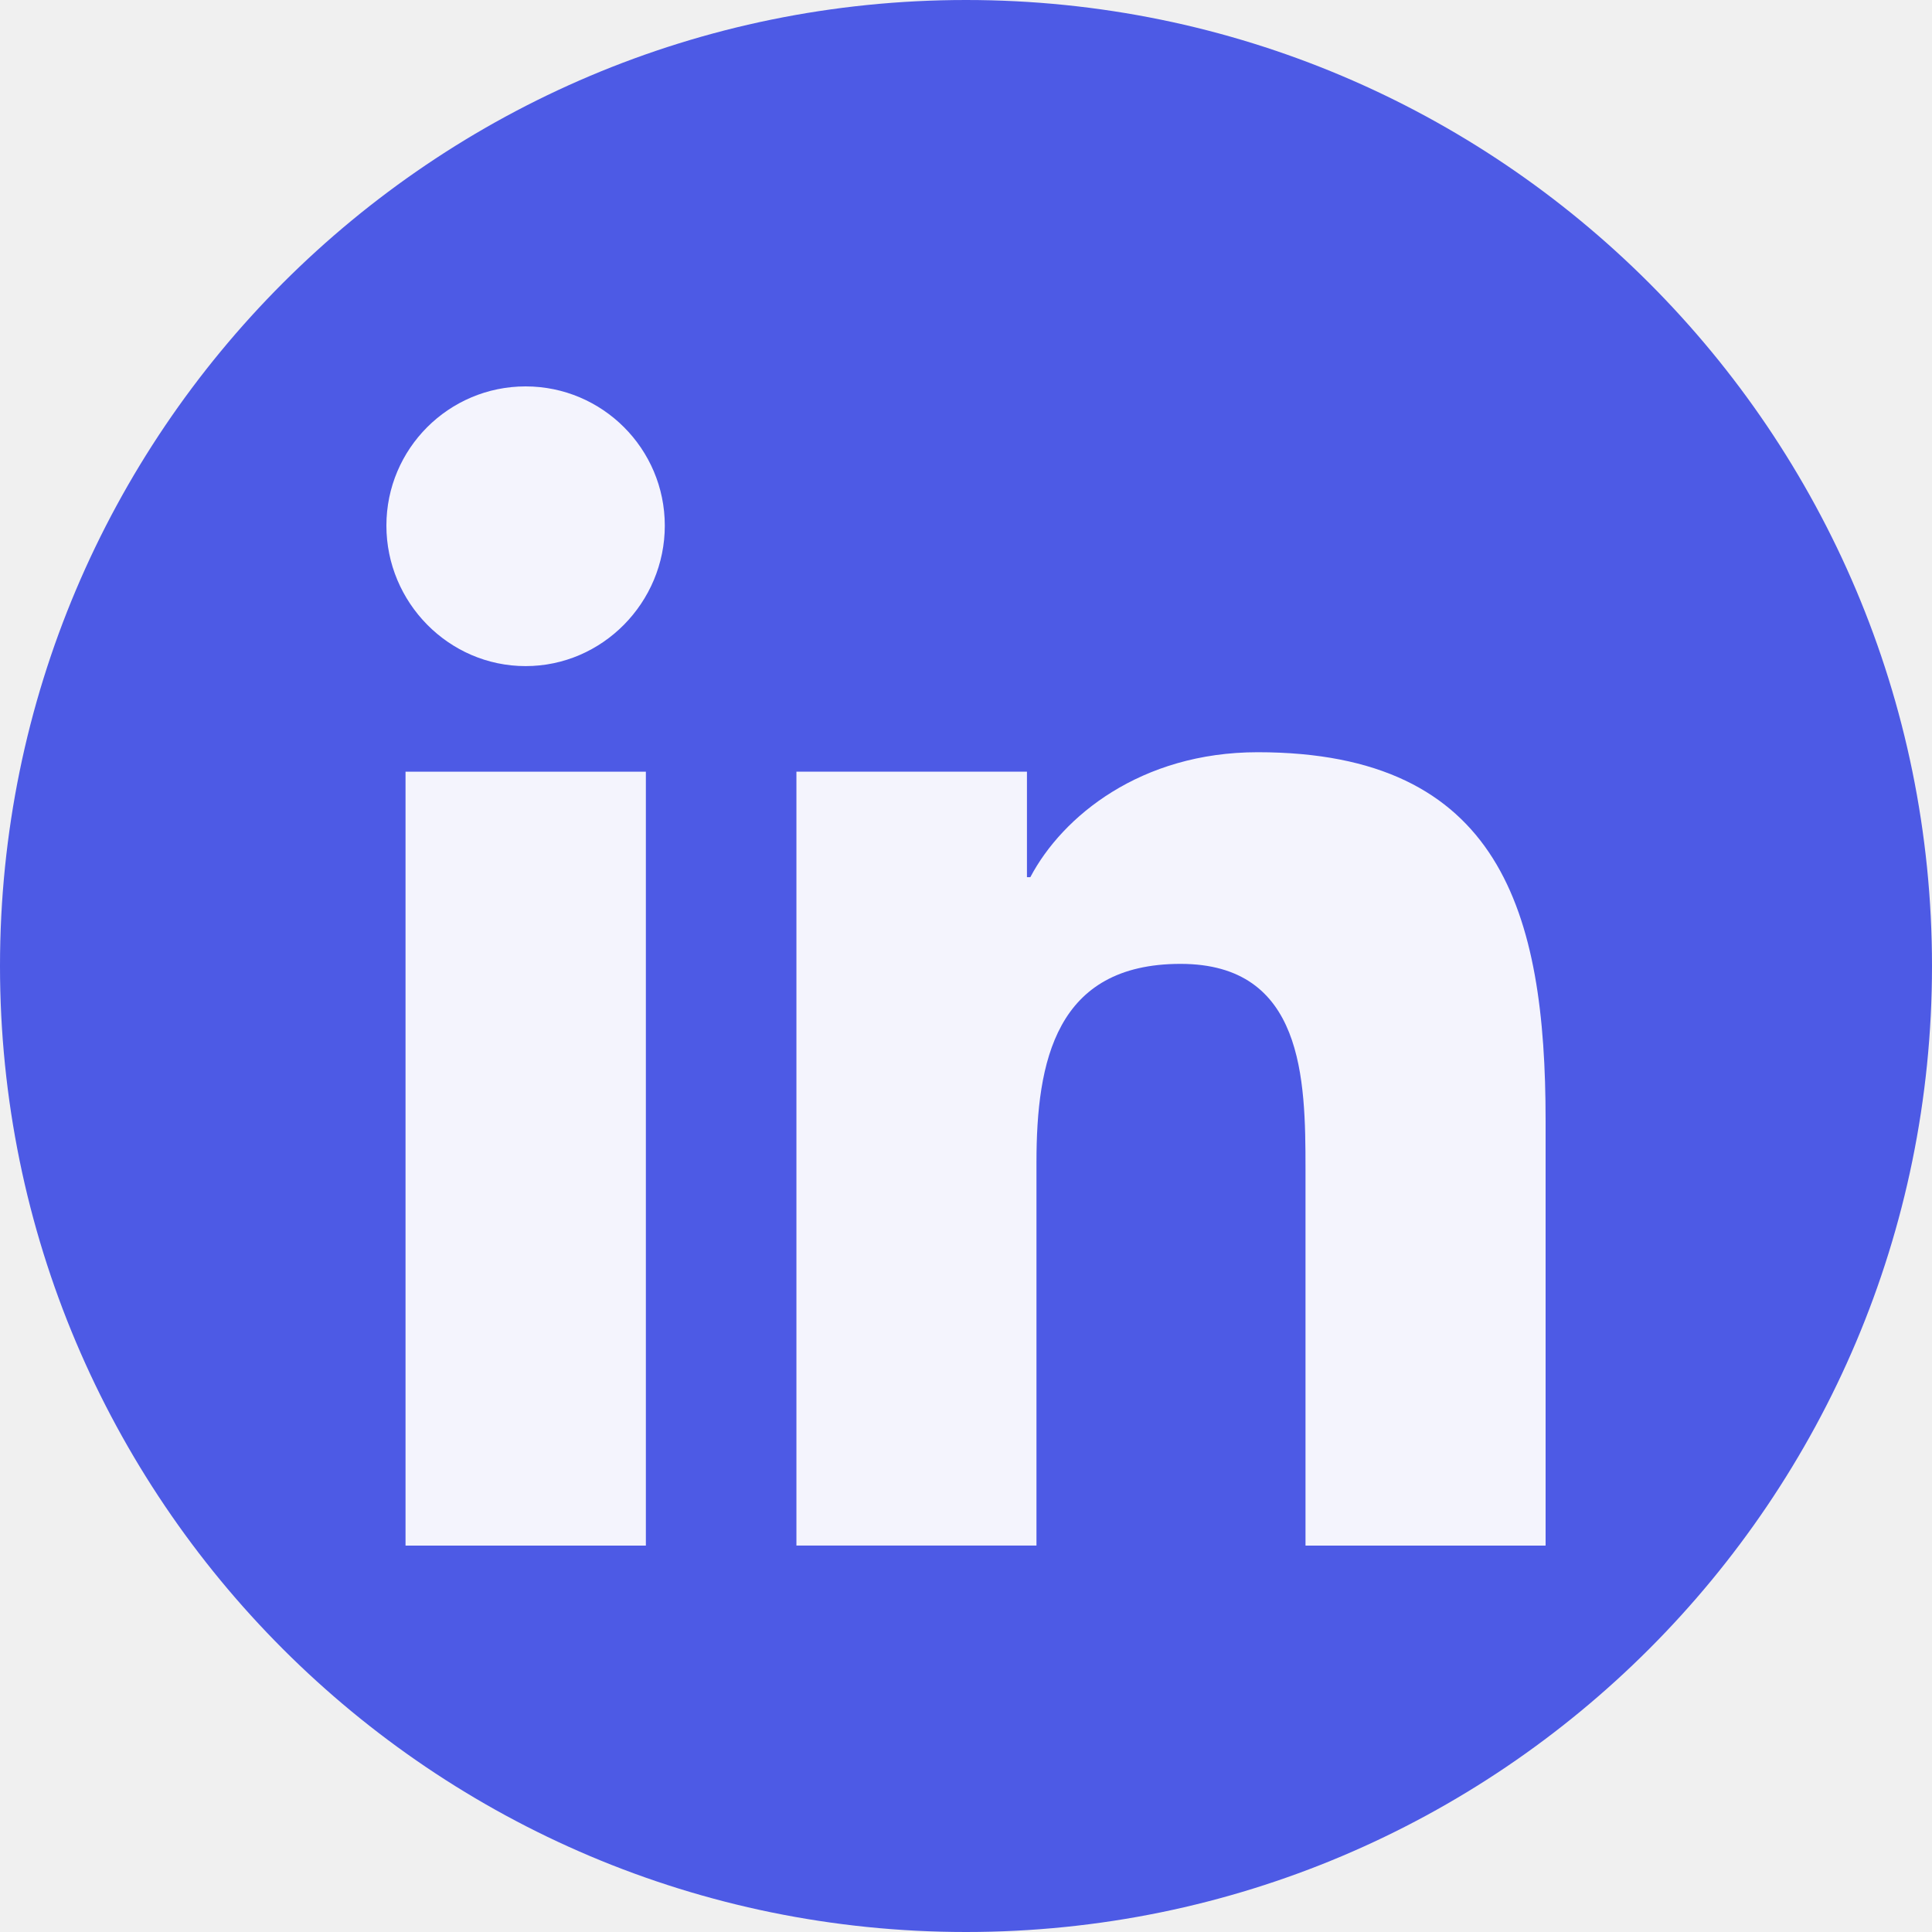
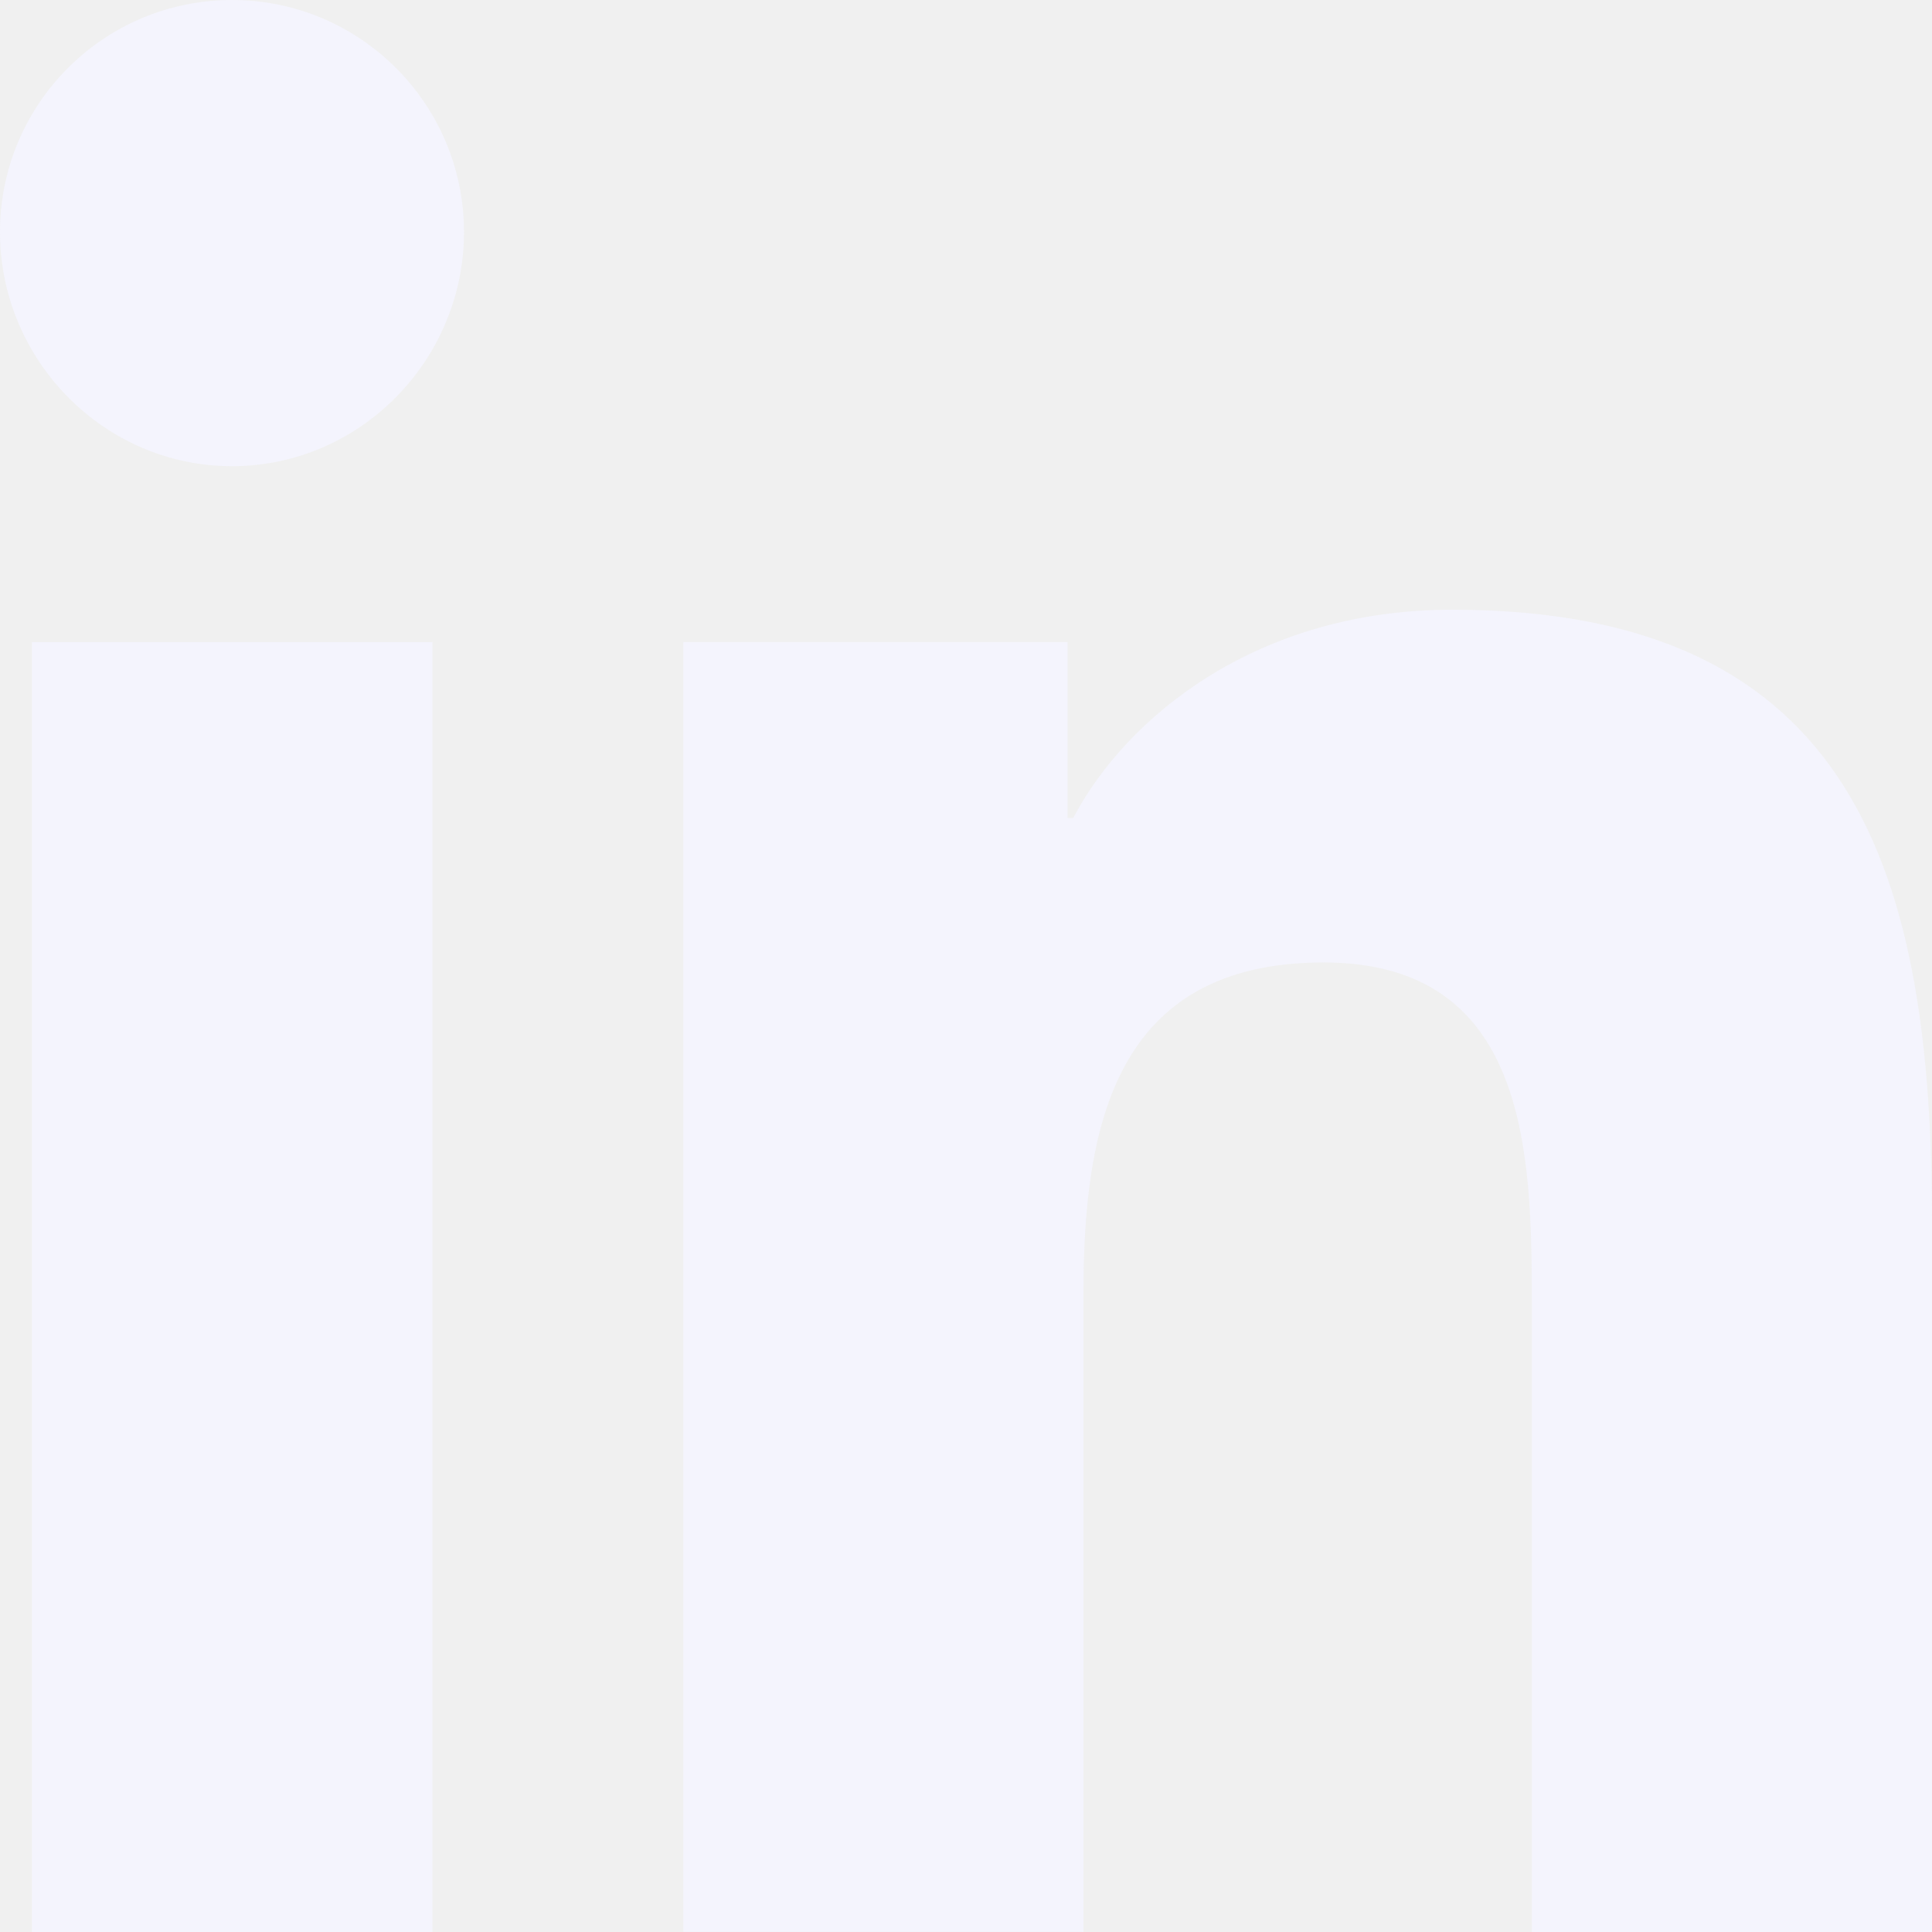
- <svg xmlns="http://www.w3.org/2000/svg" width="40" height="40" viewBox="0 0 40 40" fill="none">
-   <g id="Ellipse">
-     <path id="Ellipse_2" d="M40 20C40 25.523 37.761 30.523 34.142 34.142C30.523 37.761 25.523 40 20 40C14.477 40 9.477 37.761 5.858 34.142C2.239 30.523 0 25.523 0 20C0 14.477 2.239 9.477 5.858 5.858C9.477 2.239 14.477 0 20 0C25.523 0 30.523 2.239 34.142 5.858C37.761 9.477 40 14.477 40 20Z" fill="#4D5AE5" />
-     <g id="linkedin 1" clip-path="url(#clip0_431671_2301)">
-       <path id="Vector" d="M31.994 32V31.999H32V23.197C32 18.891 31.073 15.574 26.039 15.574C23.619 15.574 21.995 16.902 21.332 18.161H21.262V15.976H16.489V31.999H21.459V24.065C21.459 21.976 21.855 19.956 24.442 19.956C26.991 19.956 27.029 22.34 27.029 24.199V32H31.994Z" fill="#F4F4FD" />
-       <path id="Vector_2" d="M8.396 15.977H13.372V32H8.396V15.977Z" fill="#F4F4FD" />
-       <path id="Vector_3" d="M10.882 8C9.291 8 8 9.291 8 10.882C8 12.473 9.291 13.791 10.882 13.791C12.473 13.791 13.764 12.473 13.764 10.882C13.763 9.291 12.472 8 10.882 8V8Z" fill="#F4F4FD" />
-     </g>
+ <svg xmlns="http://www.w3.org/2000/svg" width="24" height="24" viewBox="0 0 24 24" fill="none">
+   <g id="linkedin 1" clip-path="url(#clip0_297016_412)">
+     <path id="Vector" d="M23.994 24V23.999H24V15.197C24 10.891 23.073 7.574 18.039 7.574C15.619 7.574 13.995 8.902 13.332 10.161H13.262V7.976H8.489V23.999H13.459V16.065C13.459 13.976 13.855 11.956 16.442 11.956C18.991 11.956 19.029 14.34 19.029 16.199V24H23.994Z" fill="#F4F4FD" />
+     <path id="Vector_2" d="M0.396 7.977H5.372V24H0.396V7.977Z" fill="#F4F4FD" />
+     <path id="Vector_3" d="M2.882 6.10352e-05C1.291 6.10352e-05 0 1.291 0 2.882C0 4.473 1.291 5.791 2.882 5.791C4.473 5.791 5.764 4.473 5.764 2.882C5.763 1.291 4.472 6.10352e-05 2.882 6.10352e-05V6.10352e-05Z" fill="#F4F4FD" />
  </g>
  <defs>
-     <clipPath id="clip0_431671_2301">
-       <rect width="24" height="24" fill="white" transform="translate(8.00003 8)" />
+     <clipPath id="clip0_297016_412">
+       <rect width="24" height="24" fill="white" />
    </clipPath>
  </defs>
</svg>
